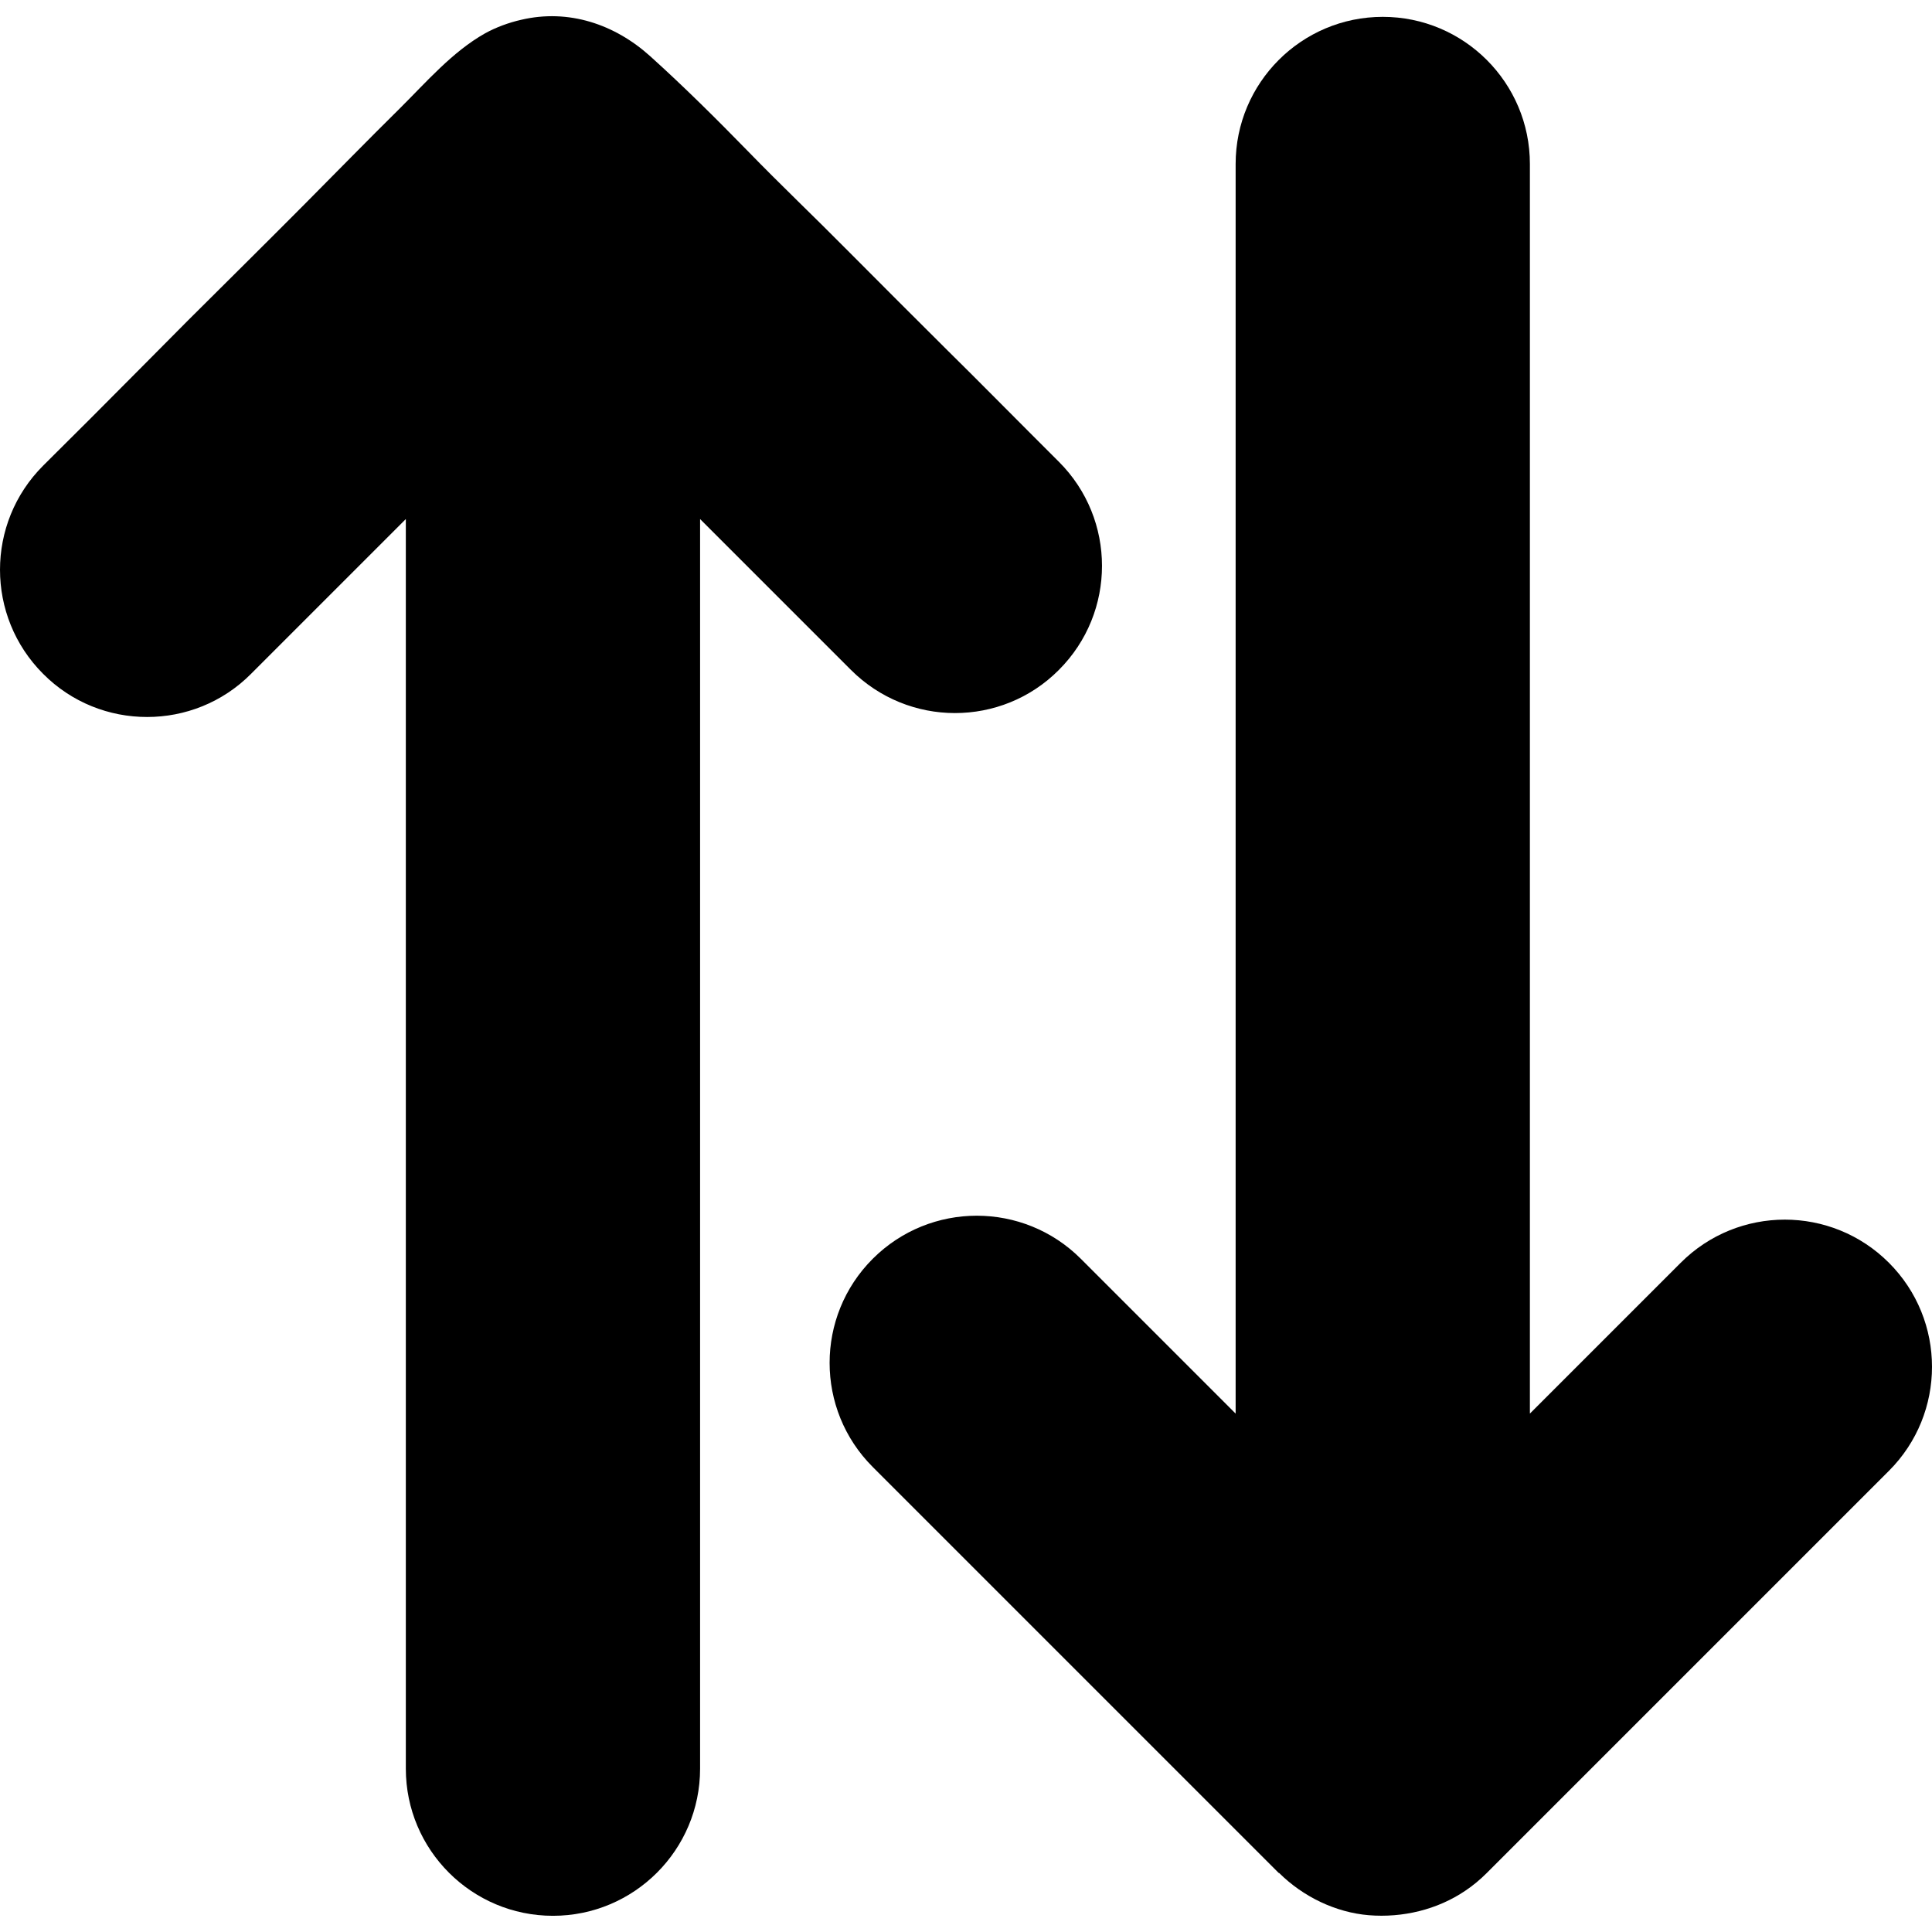
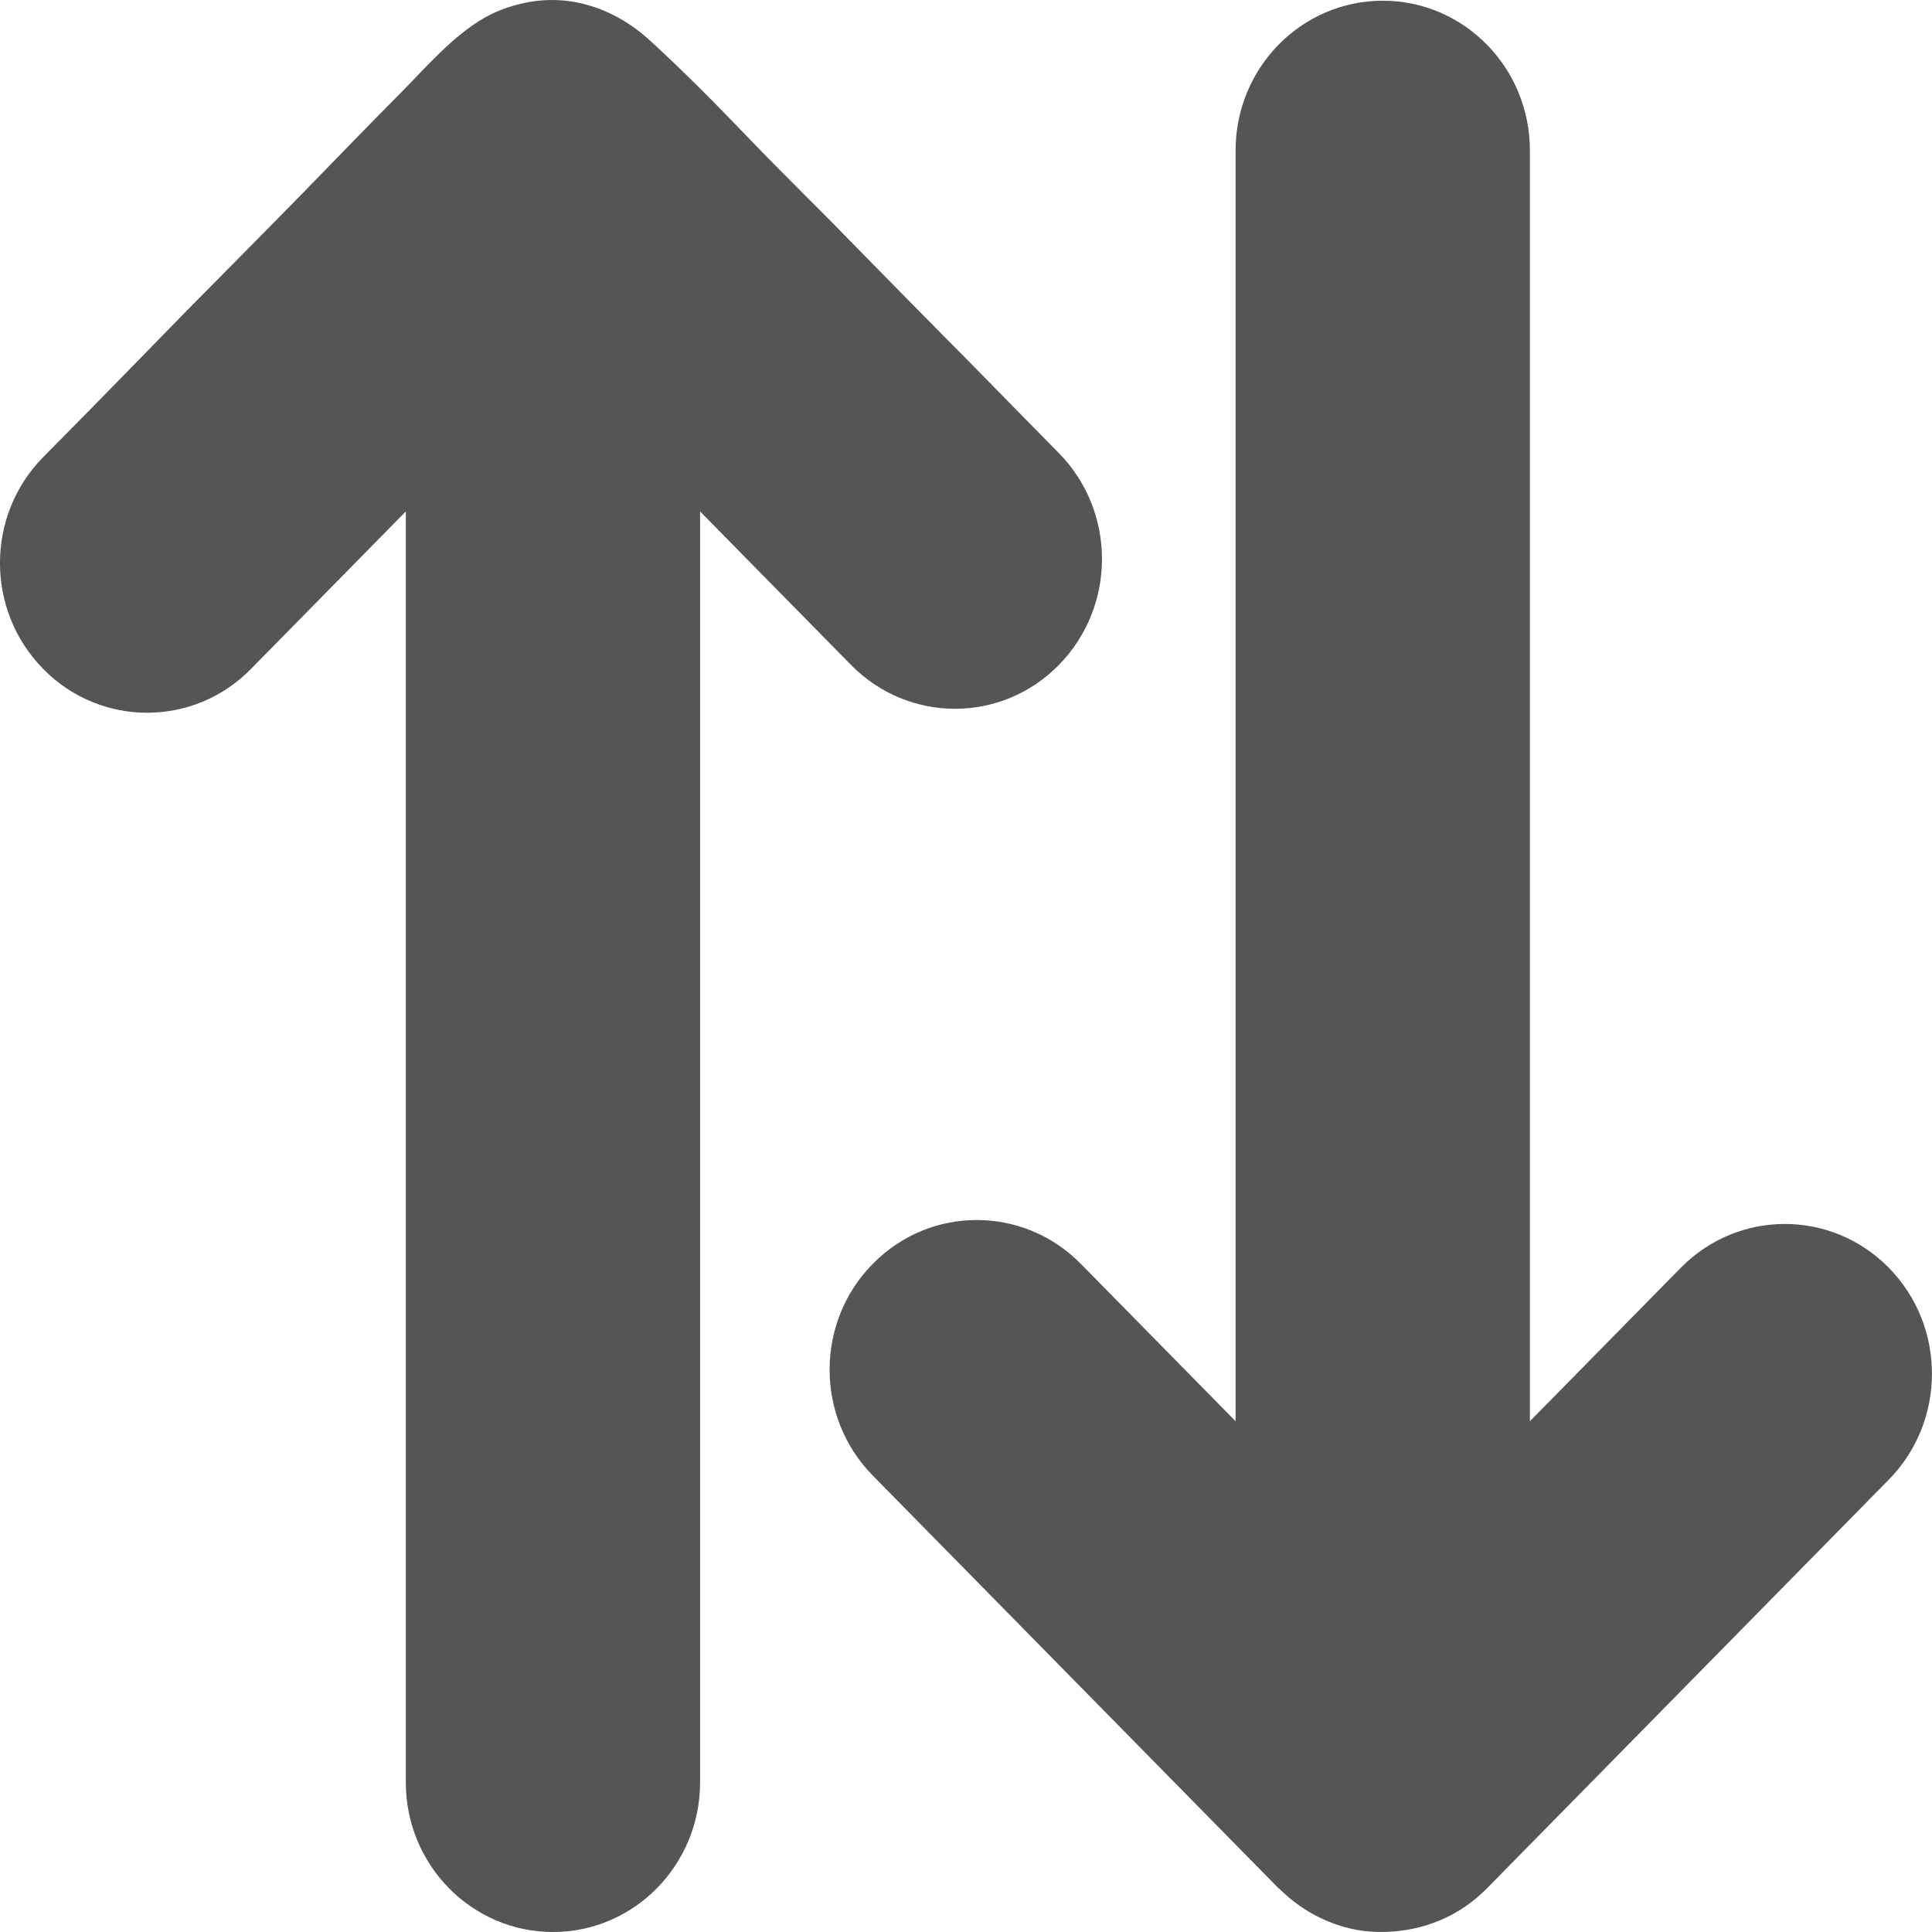
- <svg xmlns="http://www.w3.org/2000/svg" version="1.1" id="Capa_1" x="0px" y="0px" width="984.85px" height="984.85px" viewBox="0 0 984.85 984.85" style="enable-background:new 0 0 984.85 984.85;" xml:space="preserve">
-   <g>
-     <path d="M652.075,954.791c12.101,12,28.7,20.1,45.7,21.5c17.2,1.399,34.9-2.8,49.2-12.5c3.9-2.601,7.6-5.7,10.9-9l0.1-0.101   l204.9-204.899c29.3-29.3,29.3-76.8,0-106.101c-29.301-29.3-76.801-29.3-106.101,0l-76.899,76.9v-637c0-41.4-33.601-75-75-75   c-41.4,0-75,33.6-75,75v637l-78.9-78.9c-29.3-29.3-76.8-29.3-106.1,0c-29.301,29.301-29.301,76.801,0,106.101l207,207   C651.975,954.69,651.975,954.791,652.075,954.791z" />
-     <path d="M74.975,365.491c19.2,0,38.4-7.3,53-22l78.9-78.9v637c0,41.4,33.6,75,75,75s75-33.6,75-75v-637l76.899,76.9   c14.601,14.6,33.8,22,53,22s38.4-7.3,53-22c29.3-29.3,29.3-76.8,0-106.1c-5.399-5.4-10.899-10.9-16.3-16.3   c-13.3-13.3-26.5-26.7-39.9-39.9c-17.199-17.1-34.3-34.2-51.399-51.4c-16.8-17-34.2-33.5-50.9-50.7   c-16.2-16.6-32.6-32.9-49.899-48.5c-18-16.2-41.5-24.2-65.7-18.5c-6.2,1.4-12.8,3.8-18.4,6.9c-16.7,9.4-30,24.9-43.5,38.3   c-16.5,16.3-32.7,32.9-49.1,49.4c-19.5,19.6-39.2,39.1-58.8,58.6c-16.4,16.6-33,33.2-49.5,49.8c-8,8-16,15.9-24,23.9   c-0.1,0.1-0.3,0.3-0.4,0.4c-29.3,29.3-29.3,76.8,0,106.1C36.575,358.191,55.775,365.491,74.975,365.491z" />
-   </g>
-   <g>
- </g>
-   <g>
- </g>
-   <g>
- </g>
-   <g>
- </g>
-   <g>
- </g>
-   <g>
- </g>
-   <g>
- </g>
-   <g>
- </g>
-   <g>
- </g>
-   <g>
- </g>
-   <g>
- </g>
-   <g>
- </g>
-   <g>
- </g>
-   <g>
- </g>
-   <g>
- </g>
+ <svg xmlns="http://www.w3.org/2000/svg" width="22" height="22" viewBox="0 0 22 22" fill="#555">
+   <path d="M14.566 21.505C14.836 21.778 15.207 21.962 15.587 21.994C15.971 22.025 16.367 21.93 16.686 21.709C16.773 21.65 16.856 21.58 16.93 21.505L16.932 21.503L21.509 16.848C22.163 16.182 22.163 15.103 21.509 14.437C20.855 13.771 19.793 13.771 19.139 14.437L17.421 16.184V1.712C17.421 0.771 16.671 0.008 15.746 0.008C14.821 0.008 14.07 0.771 14.07 1.712V16.184L12.308 14.392C11.653 13.726 10.592 13.726 9.938 14.392C9.283 15.057 9.283 16.136 9.938 16.802L14.562 21.505C14.564 21.503 14.564 21.505 14.566 21.505Z" fill="#555" />
+   <path d="M1.675 8.116C2.104 8.116 2.533 7.95 2.859 7.616L4.621 5.824V20.296C4.621 21.237 5.372 22 6.297 22C7.221 22 7.972 21.237 7.972 20.296V5.824L9.69 7.571C10.016 7.903 10.445 8.071 10.874 8.071C11.303 8.071 11.732 7.905 12.058 7.571C12.712 6.905 12.712 5.826 12.058 5.16C11.937 5.038 11.814 4.913 11.694 4.79C11.396 4.488 11.102 4.183 10.802 3.883C10.418 3.495 10.036 3.106 9.654 2.716C9.279 2.329 8.89 1.955 8.517 1.564C8.155 1.187 7.789 0.816 7.402 0.462C7 0.094 6.475 -0.088 5.935 0.042C5.796 0.073 5.649 0.128 5.524 0.198C5.151 0.412 4.854 0.764 4.552 1.069C4.183 1.439 3.822 1.816 3.455 2.191C3.02 2.636 2.58 3.079 2.142 3.522C1.775 3.899 1.405 4.277 1.036 4.654C0.857 4.835 0.679 5.015 0.5 5.197C0.498 5.199 0.493 5.203 0.491 5.206C-0.164 5.871 -0.164 6.951 0.491 7.616C0.817 7.95 1.246 8.116 1.675 8.116Z" fill="#555" />
</svg>
